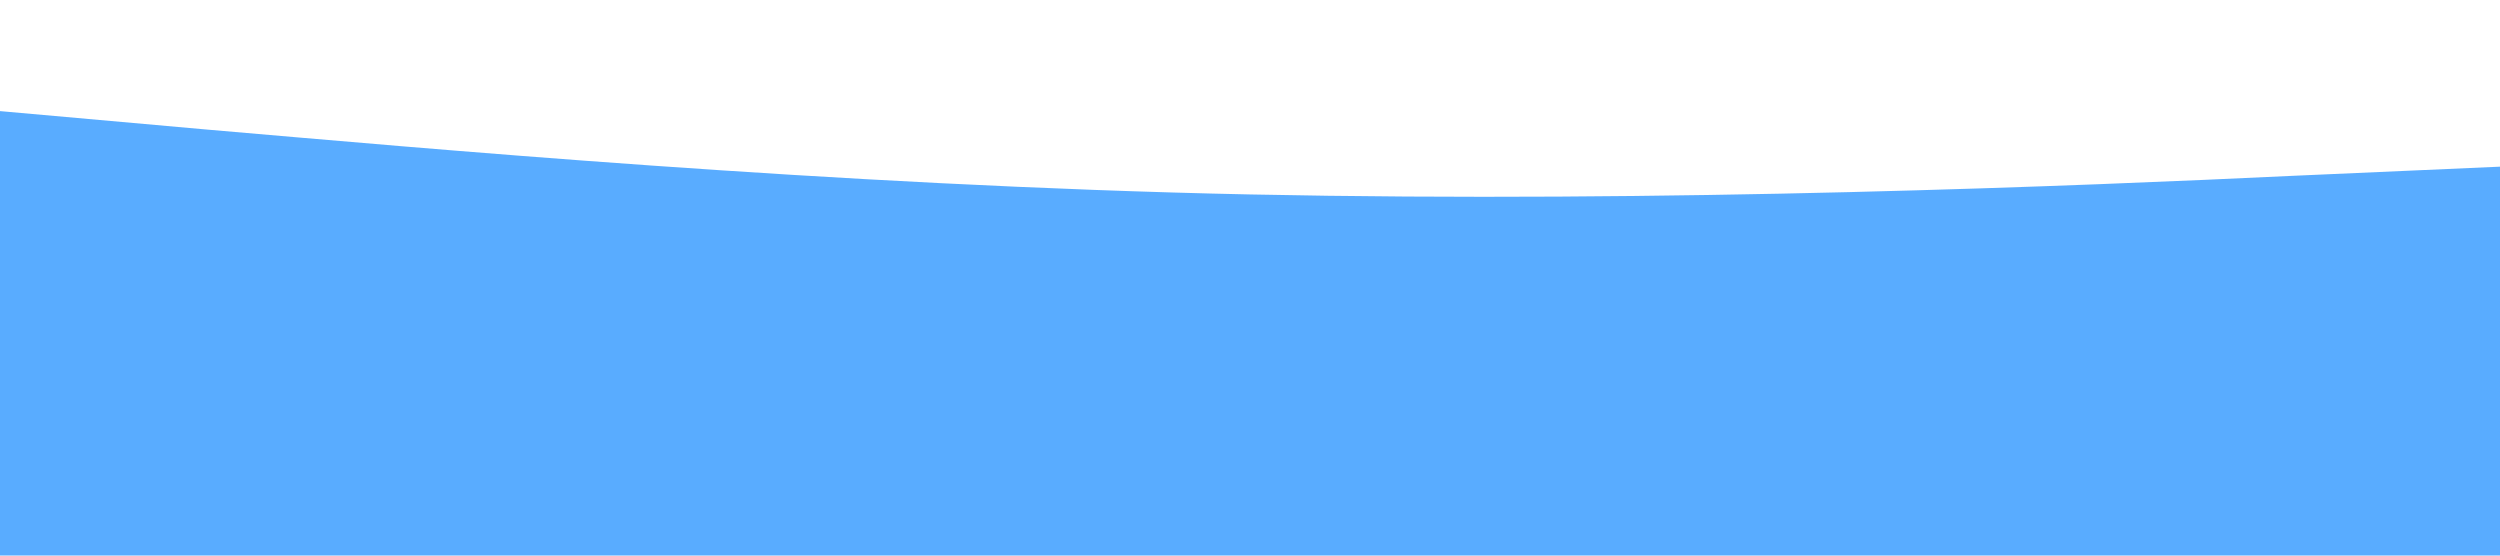
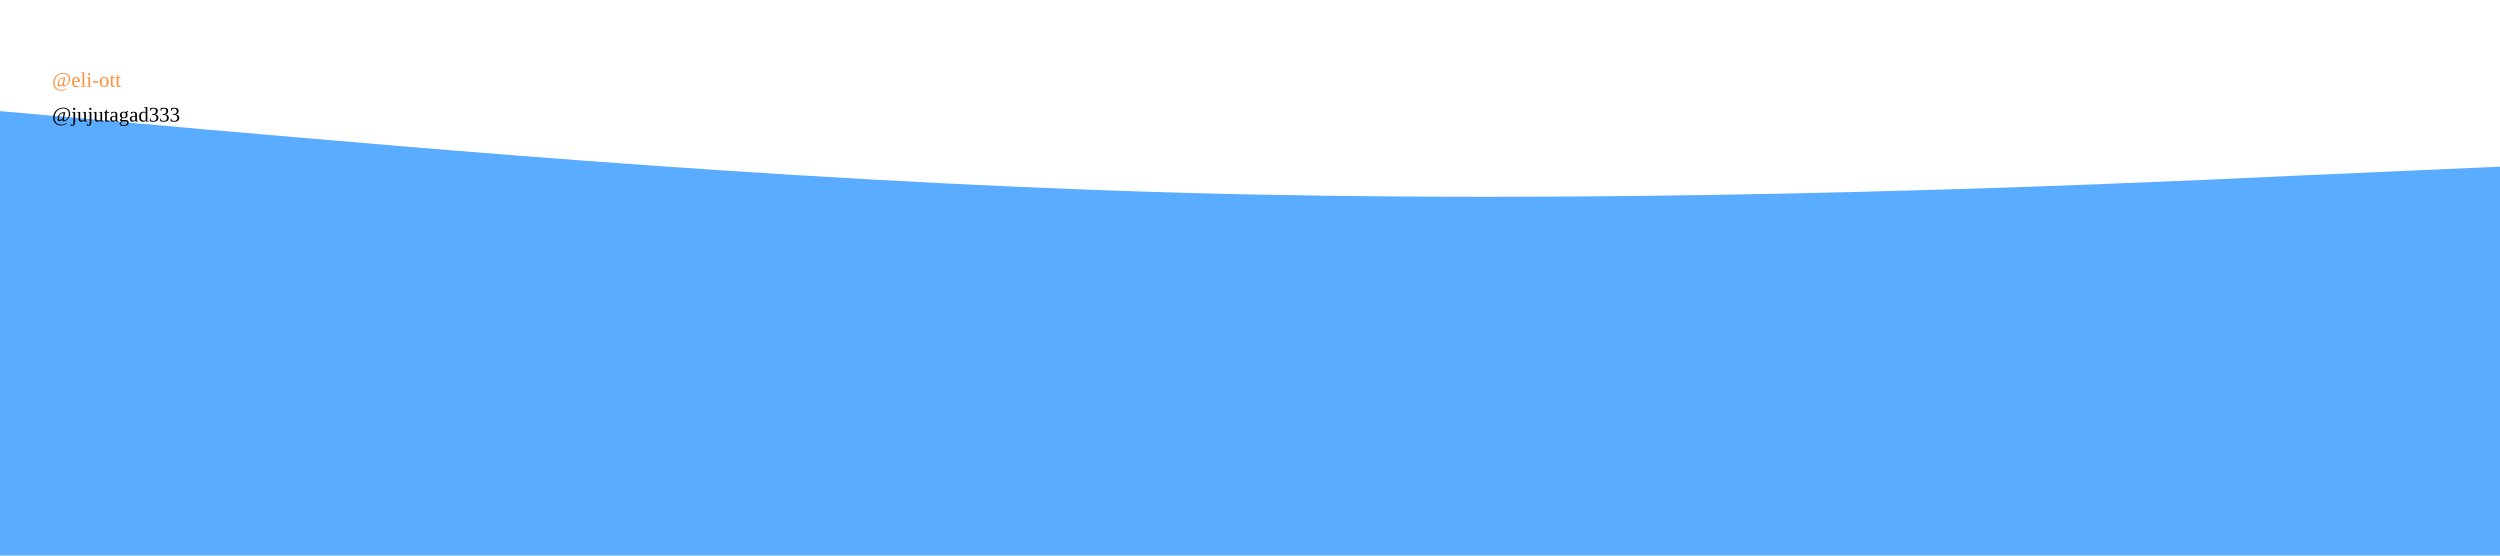
<svg xmlns="http://www.w3.org/2000/svg" viewBox="0 0 1440 320">
  <path fill="#59acff" fill-opacity="1" d="M0,64L120,74.7C240,85,480,107,720,112C960,117,1200,107,1320,101.3L1440,96L1440,320L1320,320C1200,320,960,320,720,320C480,320,240,320,120,320L0,320Z" />
+   <a href="https://github.com/eli-ott">
+     <text x="30" y="50" style="fill: #ff913d; font-family: ">@eli-ott</text>
+   </a>
+   <a href="https://github.com/jujutagad333">
+     <text x="30" y="70">@jujutagad333</text>
+   </a>
</svg>
